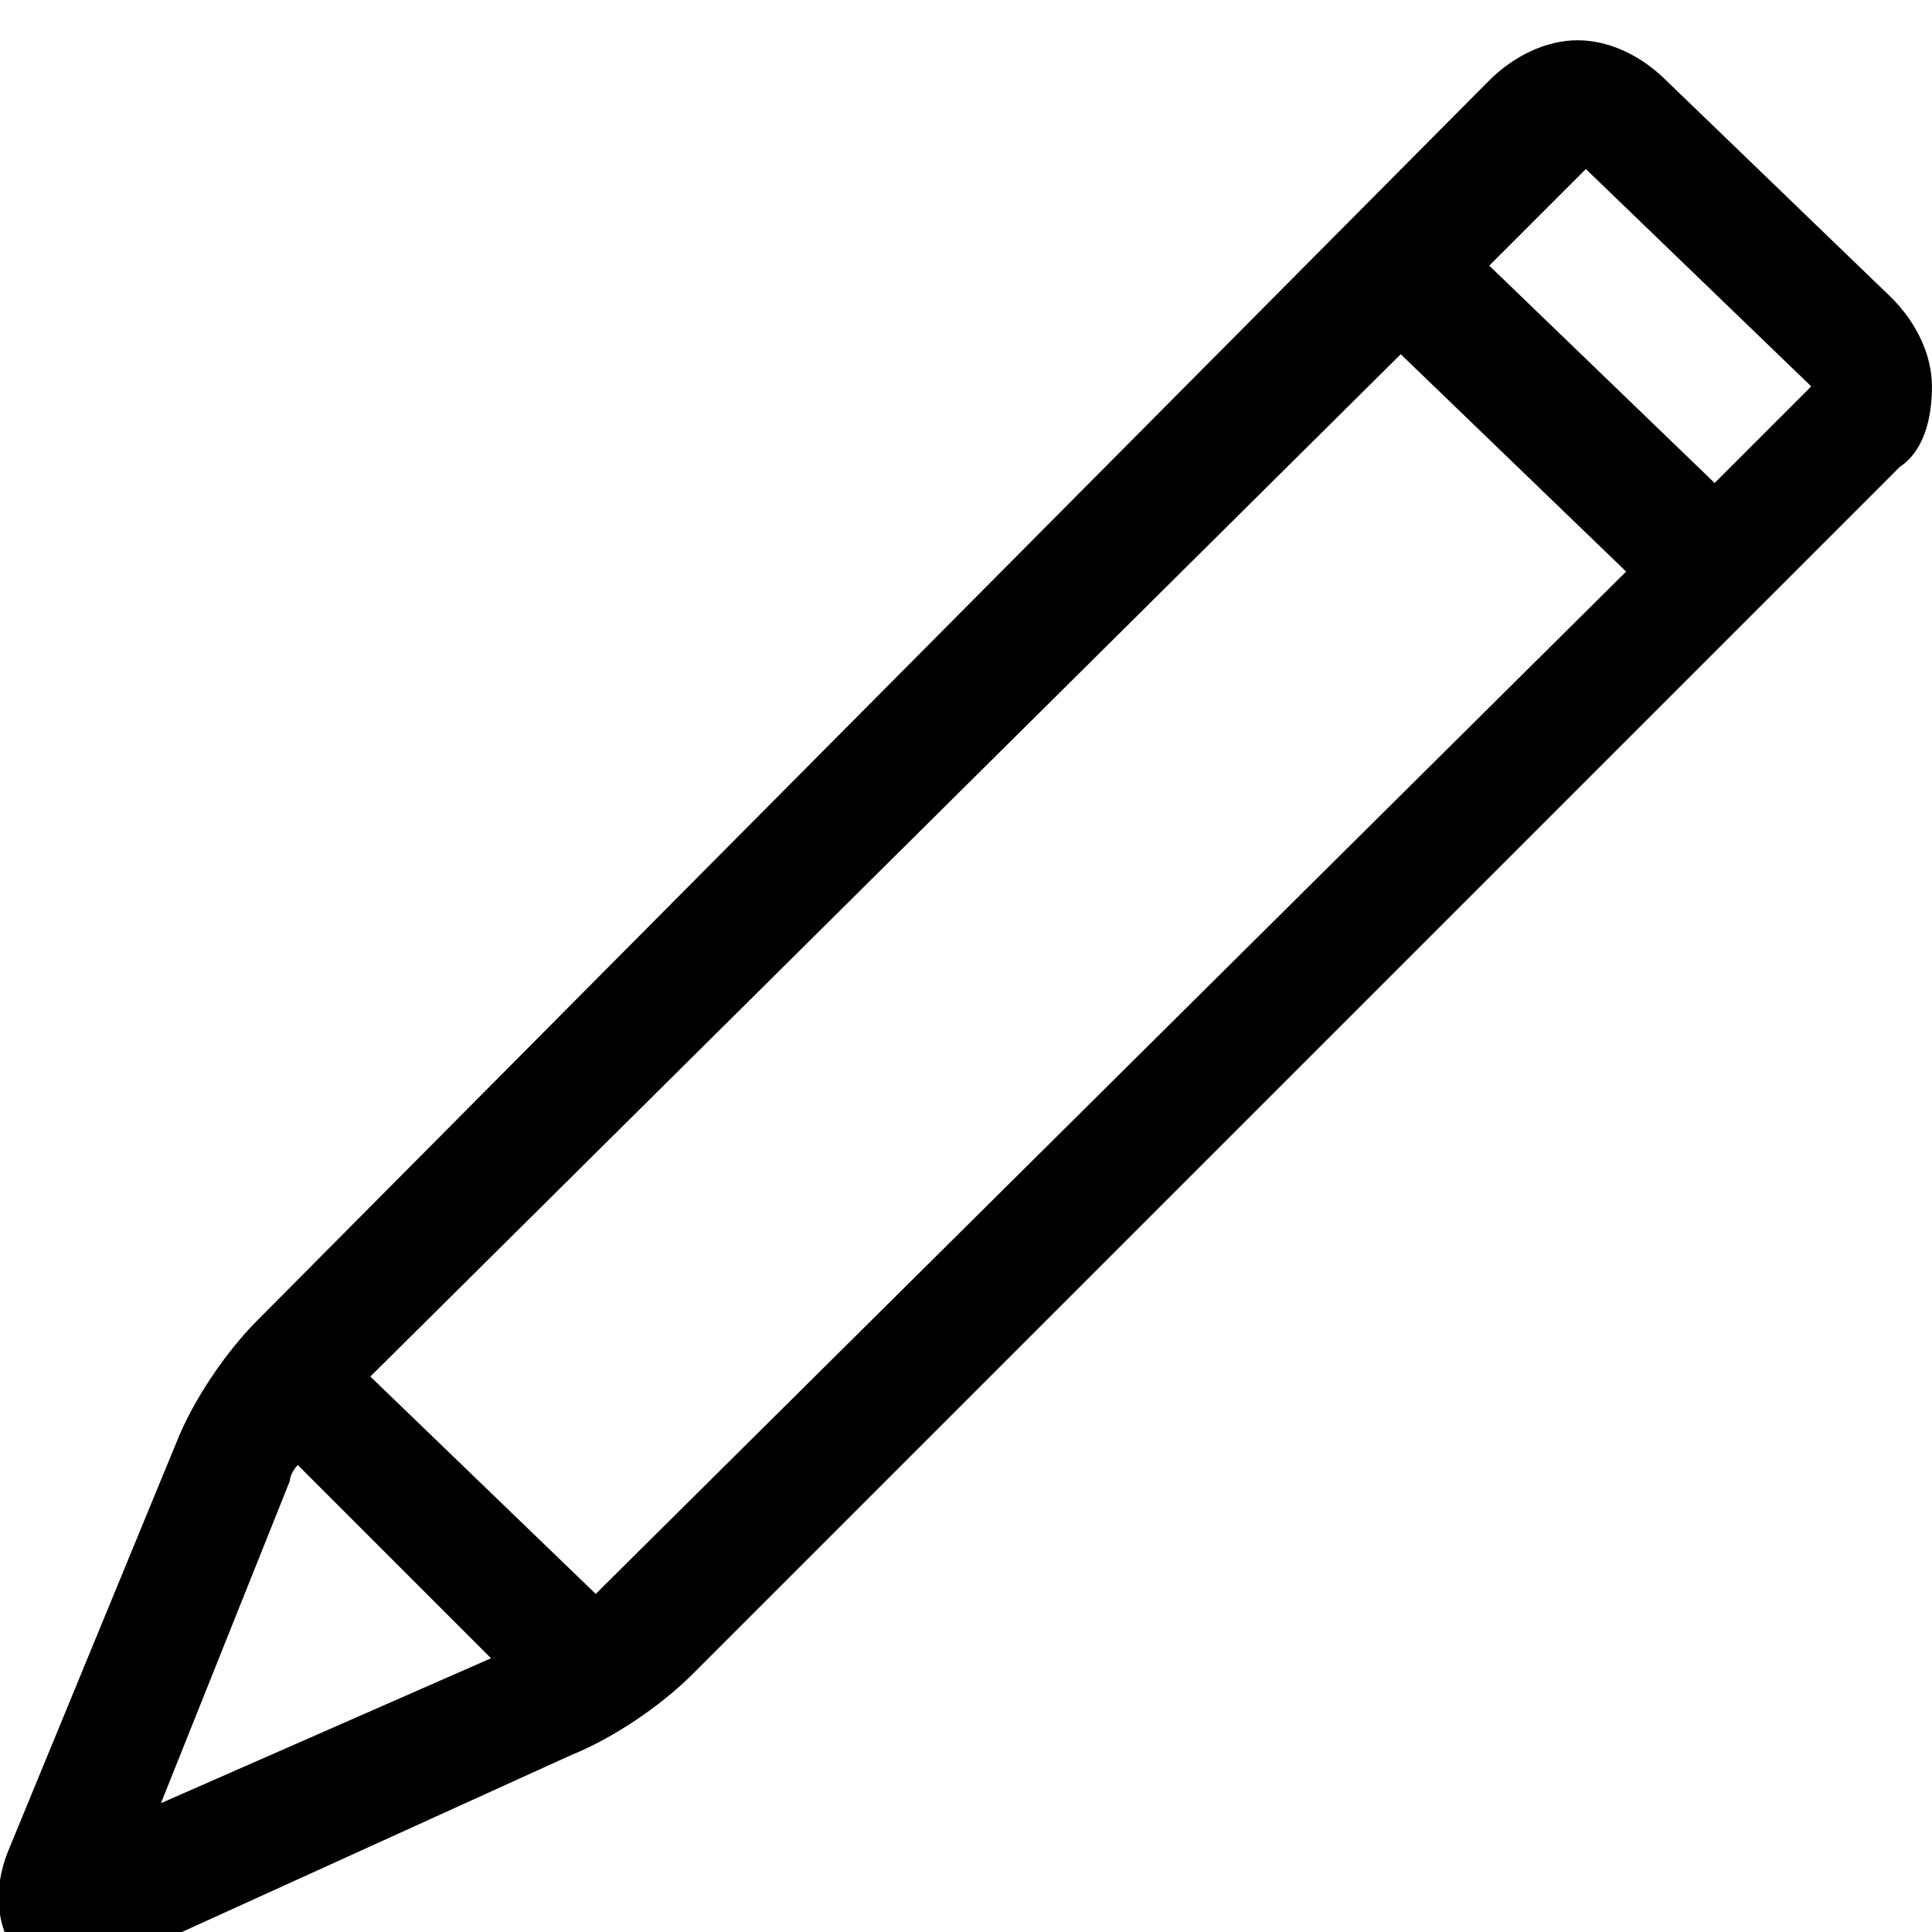
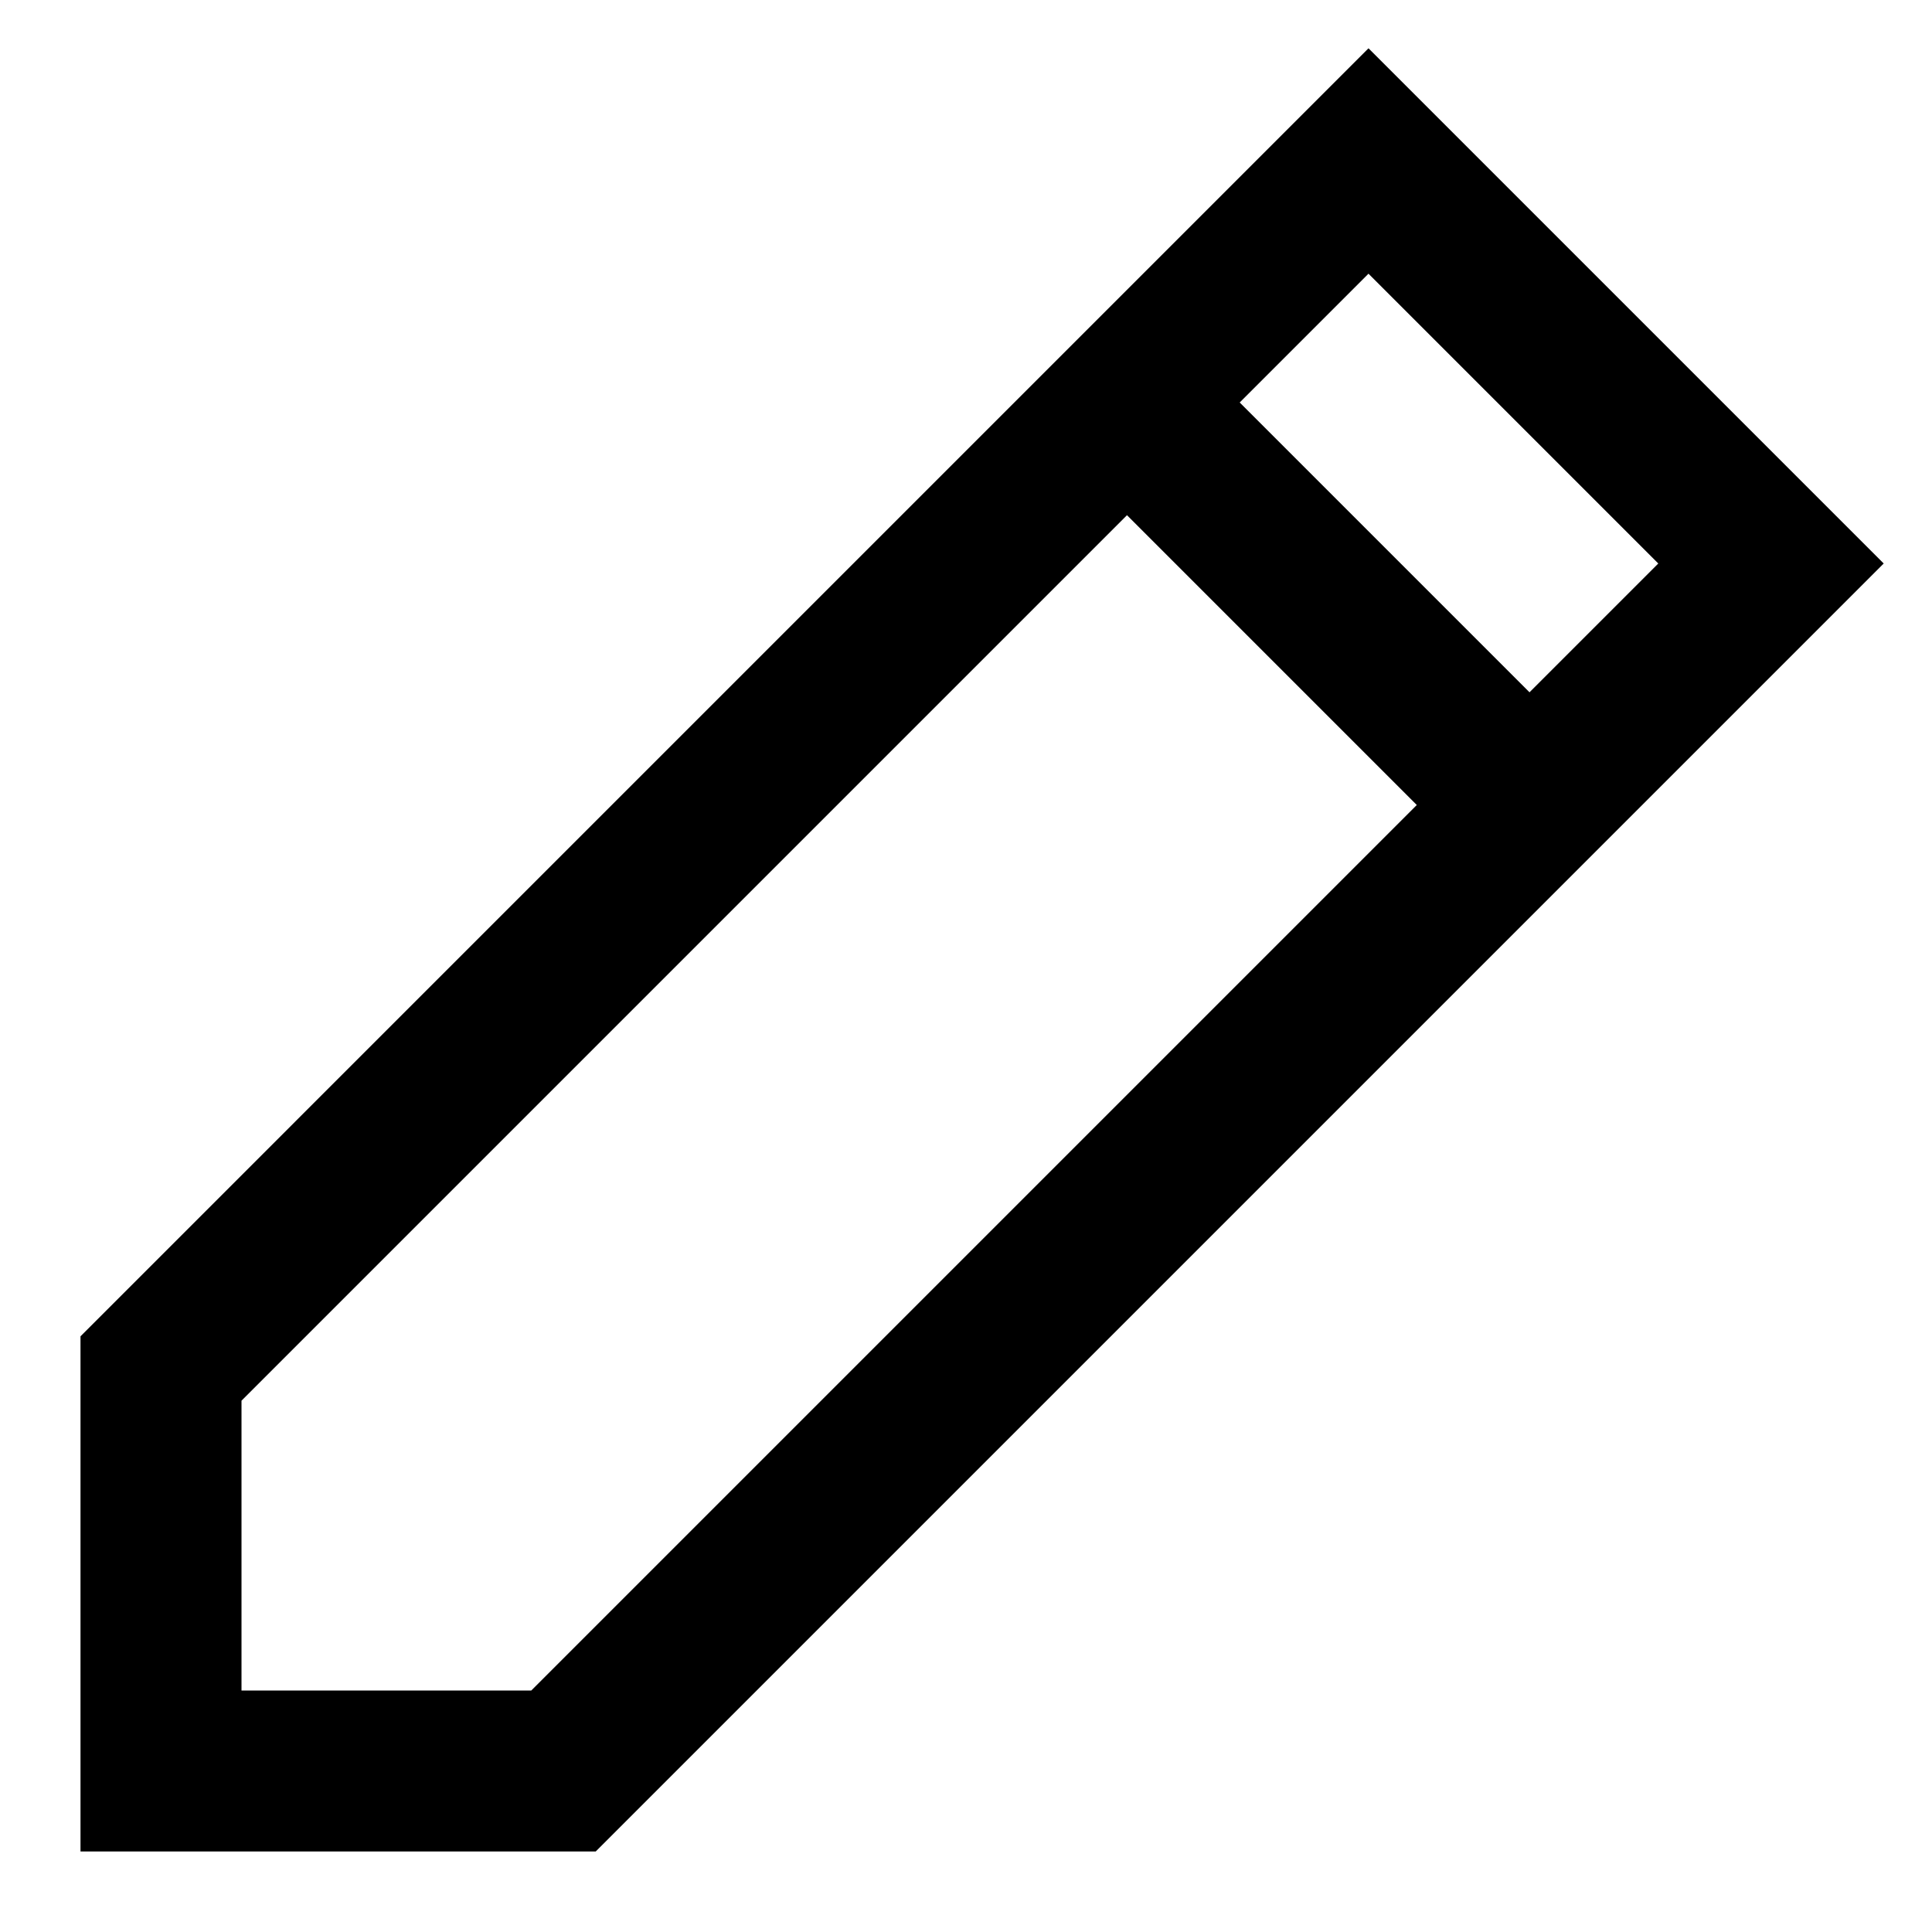
- <svg xmlns="http://www.w3.org/2000/svg" width="32" height="32" viewBox="0 0 32 32">
-   <path d="M1.333 32.533c.267 0 .533 0 .8-.133l7.333-3.333c.667-.267 1.467-.8 2-1.333l20-20c.4-.267.533-.8.533-1.333s-.267-1.067-.667-1.467l-3.733-3.6c-.4-.4-.933-.667-1.467-.667s-1.067.267-1.467.667l-20.4 20.533c-.533.533-1.067 1.333-1.333 2l-2.8 6.8c-.267.667-.133 1.2 0 1.467.267.267.8.4 1.2.4zM9.867 26.4l-3.733-3.6L23.201 5.867l3.733 3.6L9.867 26.4zm16.4-23.6L30 6.4 28.4 8l-3.733-3.6 1.6-1.6zM4.8 24.533s0-.133.133-.267l3.2 3.2-5.467 2.4 2.133-5.333z" />
+ <svg xmlns="http://www.w3.org/2000/svg" version="1.1" width="24" height="24" viewBox="0 0 24 24">
+   <path d="M17 0.6l-16 16v6.4h6.4l16-16-6.4-6.4zM6.6 21h-3.6v-3.6l11-11 3.6 3.6-11 11zM19 8.6l-3.6-3.6 1.6-1.6 3.6 3.6-1.6 1.6z" />
</svg>
